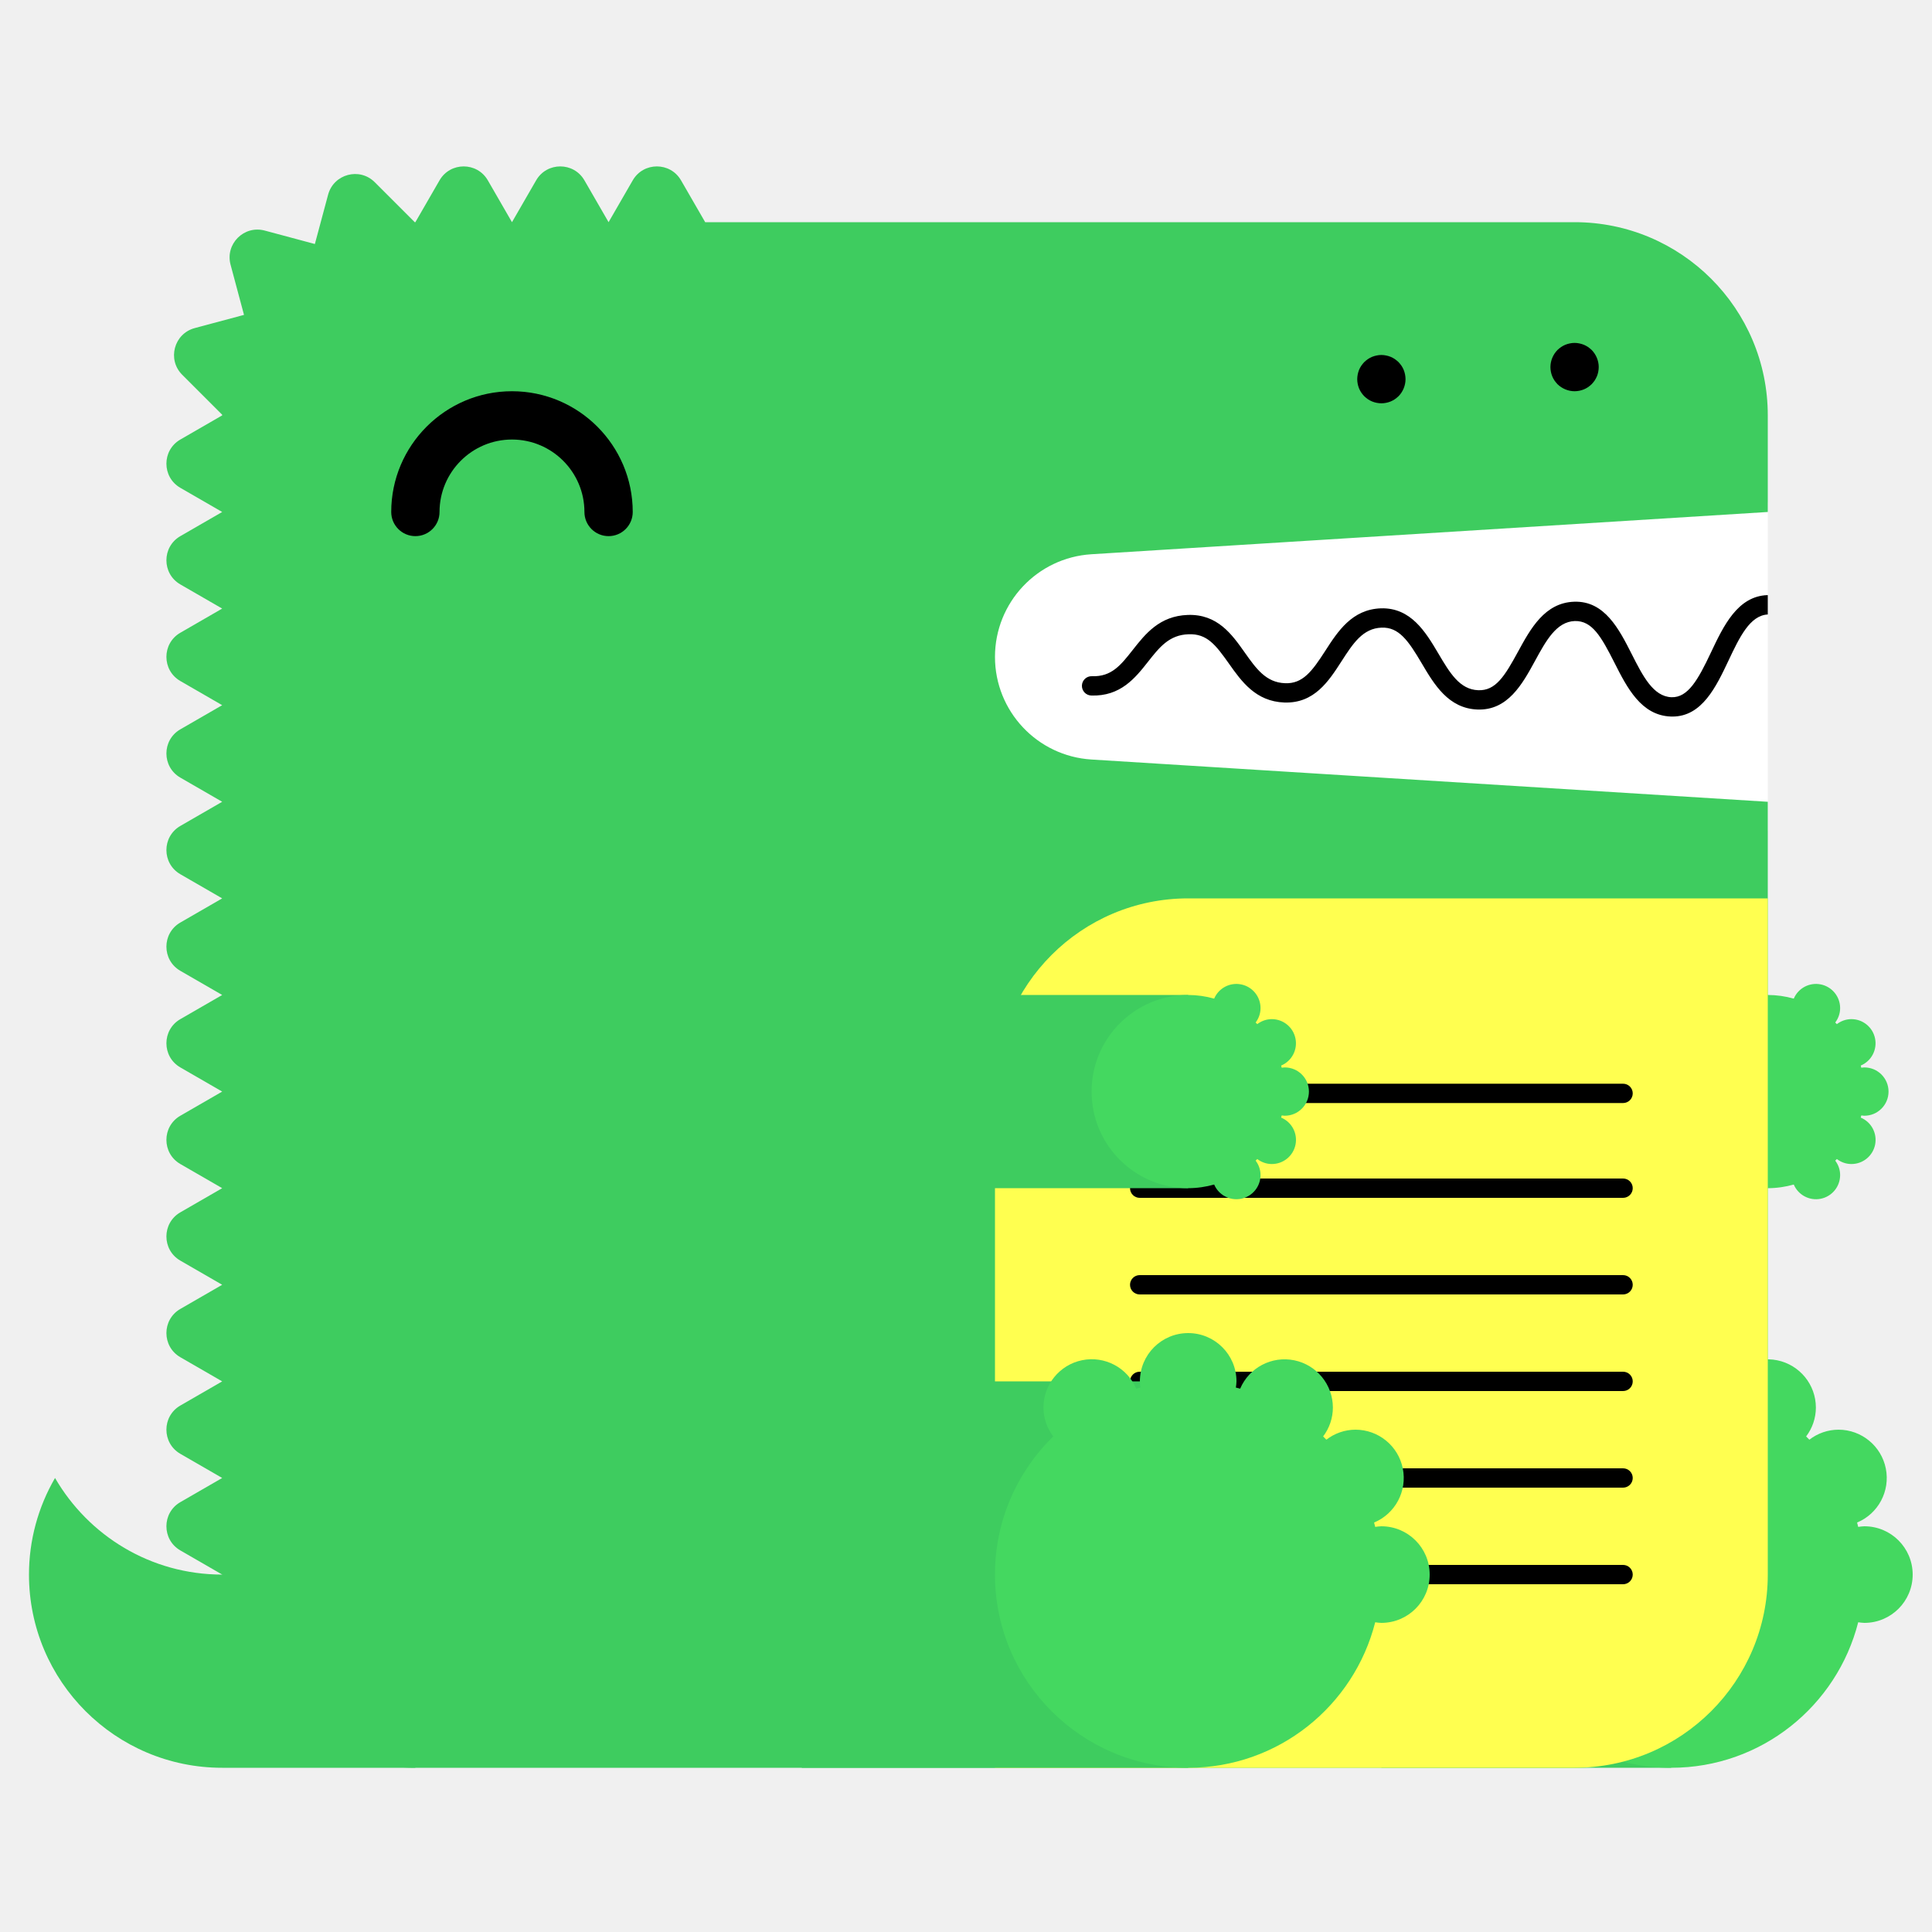
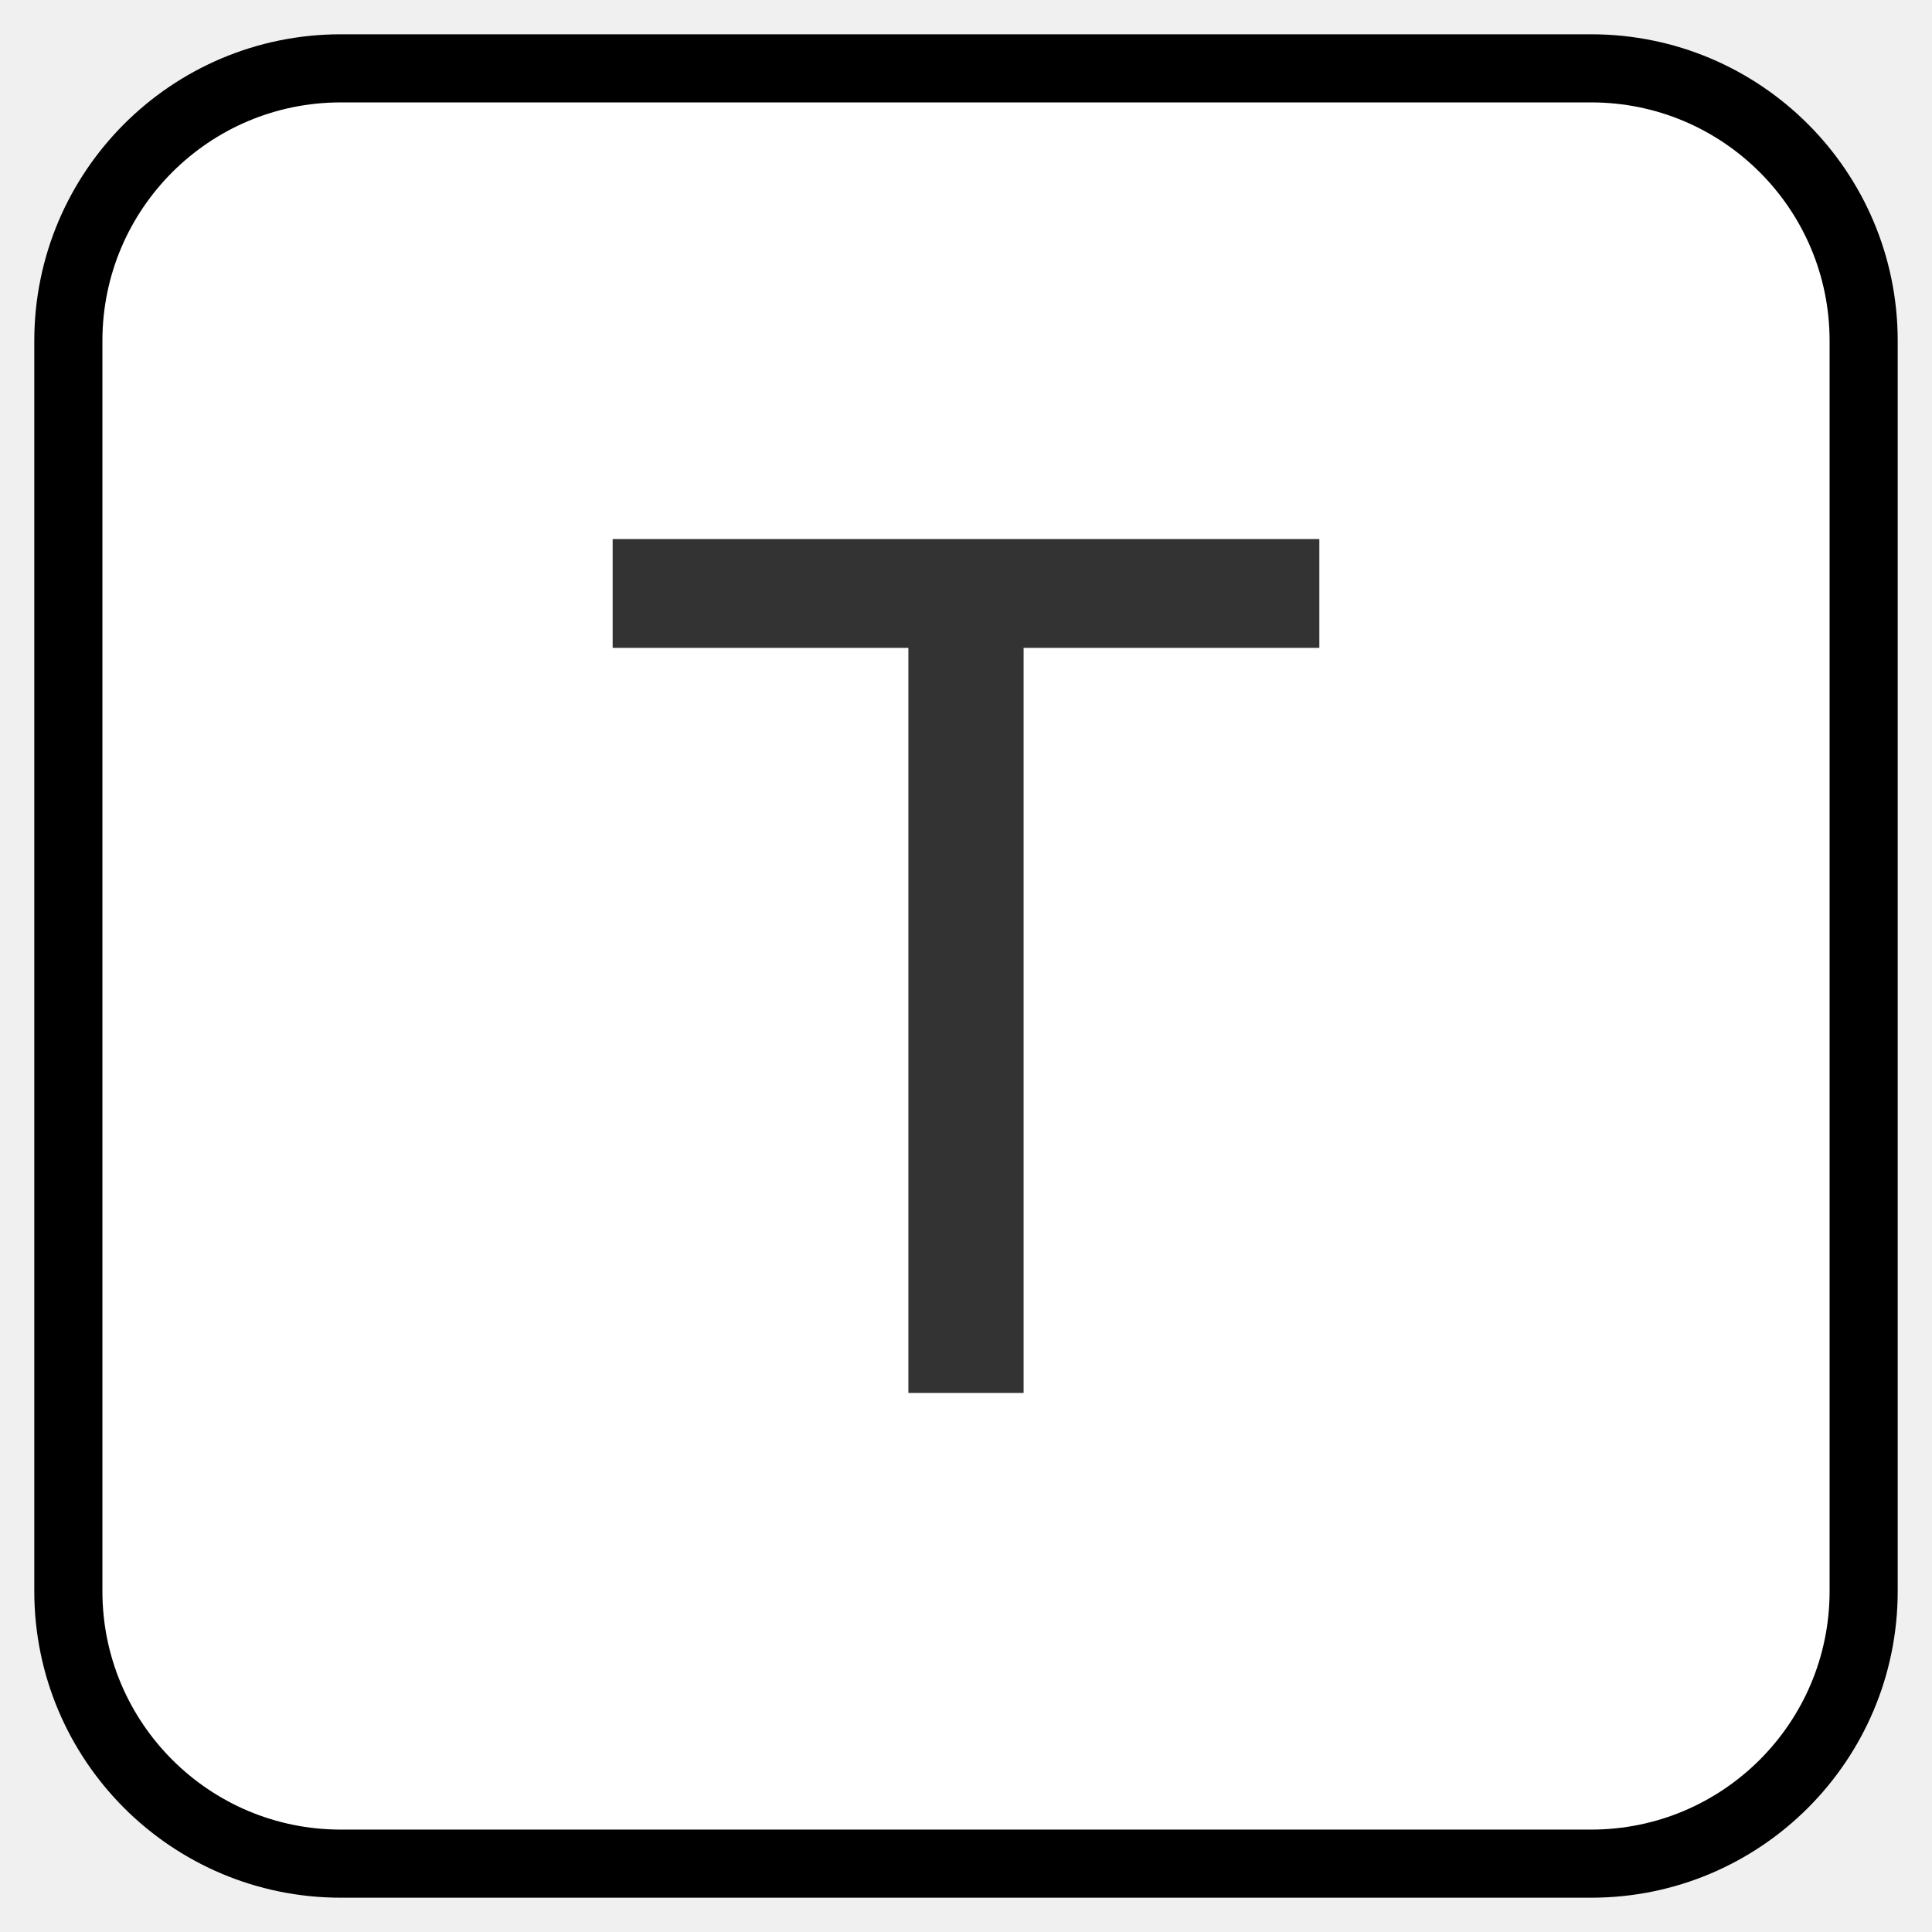
- <svg xmlns="http://www.w3.org/2000/svg" width="200" height="200" viewBox="0 0 200 200">
-   <g fill="none" fill-rule="evenodd">
-     <path fill="#FFF" d="M99 52h84v34H99z" />
-     <path d="M23 163c-7.398 0-13.843-4.027-17.303-10A19.886 19.886 0 0 0 3 163c0 11.046 8.954 20 20 20h20v-20H23z" fill="#3ECC5F" />
-     <path d="M112.98 57.376L183 53V43c0-11.046-8.954-20-20-20H73l-2.5-4.33c-1.112-1.925-3.889-1.925-5 0L63 23l-2.5-4.33c-1.111-1.925-3.889-1.925-5 0L53 23l-2.5-4.33c-1.111-1.925-3.889-1.925-5 0L43 23c-.022 0-.042.003-.065.003l-4.142-4.141c-1.57-1.571-4.252-.853-4.828 1.294l-1.369 5.104-5.192-1.392c-2.148-.575-4.111 1.389-3.535 3.536l1.39 5.193-5.102 1.367c-2.148.576-2.867 3.259-1.296 4.83l4.142 4.142c0 .021-.003.042-.003.064l-4.33 2.5c-1.925 1.111-1.925 3.889 0 5L23 53l-4.33 2.5c-1.925 1.111-1.925 3.889 0 5L23 63l-4.33 2.5c-1.925 1.111-1.925 3.889 0 5L23 73l-4.33 2.5c-1.925 1.111-1.925 3.889 0 5L23 83l-4.33 2.5c-1.925 1.111-1.925 3.889 0 5L23 93l-4.33 2.5c-1.925 1.111-1.925 3.889 0 5L23 103l-4.33 2.5c-1.925 1.111-1.925 3.889 0 5L23 113l-4.33 2.5c-1.925 1.111-1.925 3.889 0 5L23 123l-4.33 2.5c-1.925 1.111-1.925 3.889 0 5L23 133l-4.33 2.5c-1.925 1.111-1.925 3.889 0 5L23 143l-4.33 2.5c-1.925 1.111-1.925 3.889 0 5L23 153l-4.33 2.5c-1.925 1.111-1.925 3.889 0 5L23 163c0 11.046 8.954 20 20 20h120c11.046 0 20-8.954 20-20V83l-70.02-4.376A10.645 10.645 0 0 1 103 68c0-5.621 4.37-10.273 9.98-10.624" fill="#3ECC5F" />
-     <path fill="#3ECC5F" d="M143 183h30v-40h-30z" />
-     <path d="M193 158c-.219 0-.428.037-.639.064-.038-.15-.074-.301-.116-.451A5 5 0 0 0 190.32 148a4.96 4.96 0 0 0-3.016 1.036 26.531 26.531 0 0 0-.335-.336 4.955 4.955 0 0 0 1.011-2.987 5 5 0 0 0-9.599-1.959c-.148-.042-.297-.077-.445-.115.027-.211.064-.42.064-.639a5 5 0 0 0-5-5 5 5 0 0 0-5 5c0 .219.037.428.064.639-.148.038-.297.073-.445.115a4.998 4.998 0 0 0-9.599 1.959c0 1.125.384 2.151 1.011 2.987-3.717 3.632-6.031 8.693-6.031 14.3 0 11.046 8.954 20 20 20 9.339 0 17.16-6.41 19.361-15.064.211.027.42.064.639.064a5 5 0 0 0 5-5 5 5 0 0 0-5-5" fill="#44D860" />
-     <path fill="#3ECC5F" d="M153 123h30v-20h-30z" />
-     <path d="M193 115.5a2.5 2.5 0 1 0 0-5c-.109 0-.214.019-.319.032-.02-.075-.037-.15-.058-.225a2.501 2.501 0 0 0-.963-4.807c-.569 0-1.088.197-1.508.518a6.653 6.653 0 0 0-.168-.168c.314-.417.506-.931.506-1.494a2.5 2.5 0 0 0-4.8-.979A9.987 9.987 0 0 0 183 103c-5.522 0-10 4.478-10 10s4.478 10 10 10c.934 0 1.833-.138 2.69-.377a2.5 2.5 0 0 0 4.8-.979c0-.563-.192-1.077-.506-1.494.057-.055.113-.111.168-.168.42.321.939.518 1.508.518a2.5 2.5 0 0 0 .963-4.807c.021-.074.038-.15.058-.225.105.013.21.032.319.032" fill="#44D860" />
-     <path d="M63 55.5a2.5 2.5 0 0 1-2.5-2.5c0-4.136-3.364-7.5-7.5-7.5s-7.5 3.364-7.5 7.5a2.5 2.5 0 1 1-5 0c0-6.893 5.607-12.5 12.5-12.5S65.5 46.107 65.5 53a2.5 2.5 0 0 1-2.5 2.5" fill="#000" />
-     <path d="M103 183h60c11.046 0 20-8.954 20-20V93h-60c-11.046 0-20 8.954-20 20v70z" fill="#FFFF50" />
-     <path d="M168.02 124h-50.04a1 1 0 1 1 0-2h50.04a1 1 0 1 1 0 2m0 20h-50.04a1 1 0 1 1 0-2h50.04a1 1 0 1 1 0 2m0 20h-50.04a1 1 0 1 1 0-2h50.04a1 1 0 1 1 0 2m0-49.814h-50.04a1 1 0 1 1 0-2h50.04a1 1 0 1 1 0 2m0 19.814h-50.04a1 1 0 1 1 0-2h50.04a1 1 0 1 1 0 2m0 20h-50.04a1 1 0 1 1 0-2h50.04a1 1 0 1 1 0 2M183 61.611c-.012 0-.022-.006-.034-.005-3.09.105-4.552 3.196-5.842 5.923-1.346 2.85-2.387 4.703-4.093 4.647-1.889-.068-2.969-2.202-4.113-4.46-1.314-2.594-2.814-5.536-5.963-5.426-3.046.104-4.513 2.794-5.807 5.167-1.377 2.528-2.314 4.065-4.121 3.994-1.927-.07-2.951-1.805-4.136-3.813-1.321-2.236-2.848-4.75-5.936-4.664-2.994.103-4.465 2.385-5.763 4.4-1.373 2.13-2.335 3.428-4.165 3.351-1.973-.07-2.992-1.51-4.171-3.177-1.324-1.873-2.816-3.993-5.895-3.89-2.928.1-4.399 1.97-5.696 3.618-1.232 1.564-2.194 2.802-4.229 2.724a1 1 0 0 0-.072 2c3.017.101 4.545-1.8 5.872-3.487 1.177-1.496 2.193-2.787 4.193-2.855 1.926-.082 2.829 1.115 4.195 3.045 1.297 1.834 2.769 3.914 5.731 4.021 3.103.104 4.596-2.215 5.918-4.267 1.182-1.834 2.202-3.417 4.15-3.484 1.793-.067 2.769 1.35 4.145 3.681 1.297 2.197 2.766 4.686 5.787 4.796 3.125.108 4.634-2.62 5.949-5.035 1.139-2.088 2.214-4.06 4.119-4.126 1.793-.042 2.728 1.595 4.111 4.33 1.292 2.553 2.757 5.445 5.825 5.556l.169.003c3.064 0 4.518-3.075 5.805-5.794 1.139-2.41 2.217-4.68 4.067-4.773v-2z" fill="#000" />
-     <path fill="#3ECC5F" d="M83 183h40v-40H83z" />
-     <path d="M143 158c-.219 0-.428.037-.639.064-.038-.15-.074-.301-.116-.451A5 5 0 0 0 140.32 148a4.96 4.96 0 0 0-3.016 1.036 26.531 26.531 0 0 0-.335-.336 4.955 4.955 0 0 0 1.011-2.987 5 5 0 0 0-9.599-1.959c-.148-.042-.297-.077-.445-.115.027-.211.064-.42.064-.639a5 5 0 0 0-5-5 5 5 0 0 0-5 5c0 .219.037.428.064.639-.148.038-.297.073-.445.115a4.998 4.998 0 0 0-9.599 1.959c0 1.125.384 2.151 1.011 2.987-3.717 3.632-6.031 8.693-6.031 14.3 0 11.046 8.954 20 20 20 9.339 0 17.16-6.41 19.361-15.064.211.027.42.064.639.064a5 5 0 0 0 5-5 5 5 0 0 0-5-5" fill="#44D860" />
-     <path fill="#3ECC5F" d="M83 123h40v-20H83z" />
-     <path d="M133 115.5a2.5 2.5 0 1 0 0-5c-.109 0-.214.019-.319.032-.02-.075-.037-.15-.058-.225a2.501 2.501 0 0 0-.963-4.807c-.569 0-1.088.197-1.508.518a6.653 6.653 0 0 0-.168-.168c.314-.417.506-.931.506-1.494a2.5 2.5 0 0 0-4.8-.979A9.987 9.987 0 0 0 123 103c-5.522 0-10 4.478-10 10s4.478 10 10 10c.934 0 1.833-.138 2.69-.377a2.5 2.5 0 0 0 4.8-.979c0-.563-.192-1.077-.506-1.494.057-.055.113-.111.168-.168.42.321.939.518 1.508.518a2.5 2.5 0 0 0 .963-4.807c.021-.074.038-.15.058-.225.105.013.21.032.319.032" fill="#44D860" />
-     <path d="M143 41.75c-.16 0-.33-.02-.49-.05a2.52 2.52 0 0 1-.47-.14c-.15-.06-.29-.14-.431-.23-.13-.09-.259-.2-.38-.31-.109-.12-.219-.24-.309-.38s-.17-.28-.231-.43a2.619 2.619 0 0 1-.189-.96c0-.16.02-.33.05-.49.03-.16.08-.31.139-.47.061-.15.141-.29.231-.43.09-.13.2-.26.309-.38.121-.11.25-.22.38-.31.141-.09.281-.17.431-.23.149-.06.31-.11.47-.14.32-.07.65-.07.98 0 .159.03.32.08.47.14.149.06.29.14.43.23.13.09.259.2.38.31.11.12.22.25.31.38.09.14.17.28.23.43.06.16.11.31.14.47.029.16.05.33.05.49 0 .66-.271 1.31-.73 1.77-.121.11-.25.22-.38.31-.14.09-.281.17-.43.23a2.565 2.565 0 0 1-.96.19m20-1.25c-.66 0-1.3-.27-1.771-.73a3.802 3.802 0 0 1-.309-.38c-.09-.14-.17-.28-.231-.43a2.619 2.619 0 0 1-.189-.96c0-.66.27-1.3.729-1.77.121-.11.25-.22.38-.31.141-.09.281-.17.431-.23.149-.06.31-.11.47-.14.32-.07.66-.07.98 0 .159.03.32.08.47.14.149.06.29.14.43.23.13.09.259.2.38.31.459.47.73 1.11.73 1.77 0 .16-.021.33-.05.49-.03.16-.08.32-.14.47-.07.15-.14.29-.23.43-.09.13-.2.26-.31.38-.121.11-.25.22-.38.31-.14.09-.281.17-.43.23a2.565 2.565 0 0 1-.96.19" fill="#000" />
-   </g>
+ <svg xmlns="http://www.w3.org/2000/svg" viewBox="73.198 24.71 226.91 226.91" width="226.91" height="226.91">
+   <rect style="stroke: rgb(0, 0, 0); stroke-width: 8px; paint-order: fill; fill-rule: nonzero; fill: rgb(255, 255, 255);" x="144.573" y="117.033" width="210.854" height="210.854" rx="32" ry="32" transform="matrix(1, 0, 0, 1, -63.34724, -84.29524)" />
+   <path d="M 228.153 88.02 L 228.153 100.8 L 193.419 100.8 L 193.419 188.31 L 179.886 188.31 L 179.886 100.8 L 145.153 100.8 L 145.153 88.02 L 228.153 88.02 Z" style="fill: rgb(51, 51, 51); white-space: pre;" />
+   <rect style="fill: rgba(8, 8, 7, 0); paint-order: fill; stroke: rgba(0, 0, 0, 0); stroke-width: 16px;" x="73.198" y="24.71" width="226.91" height="226.91" rx="32" ry="32" />
</svg>
